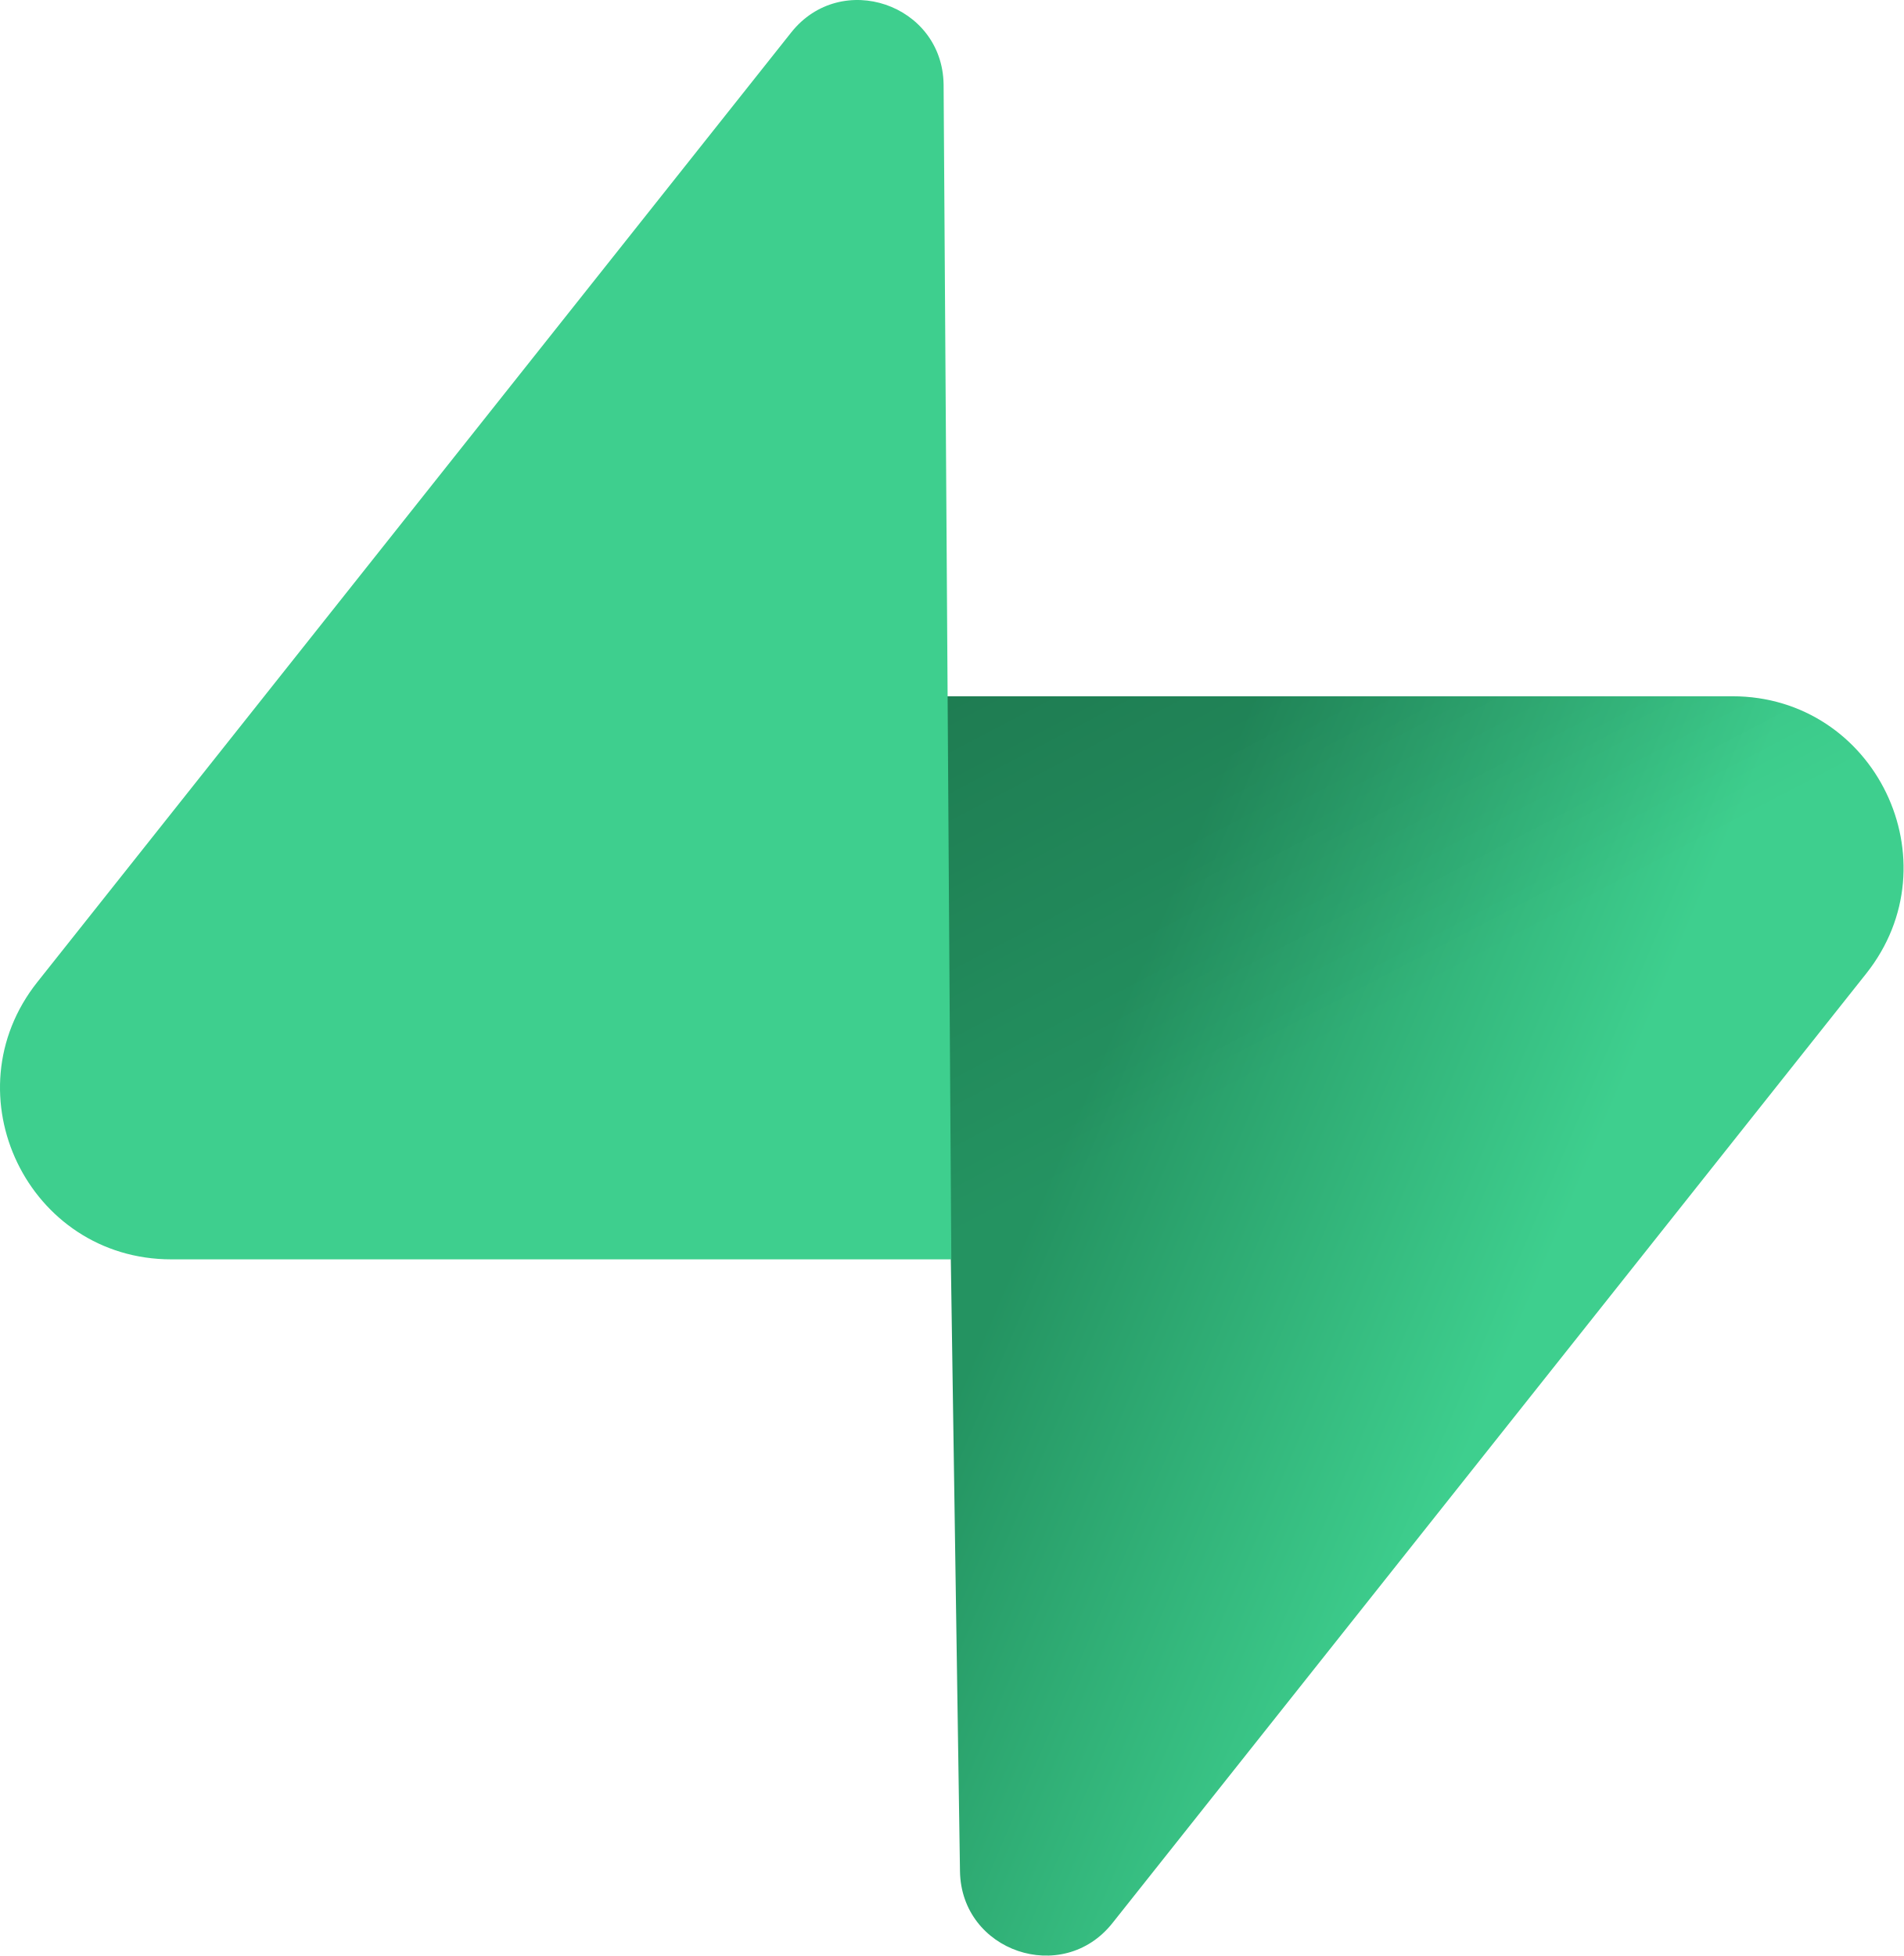
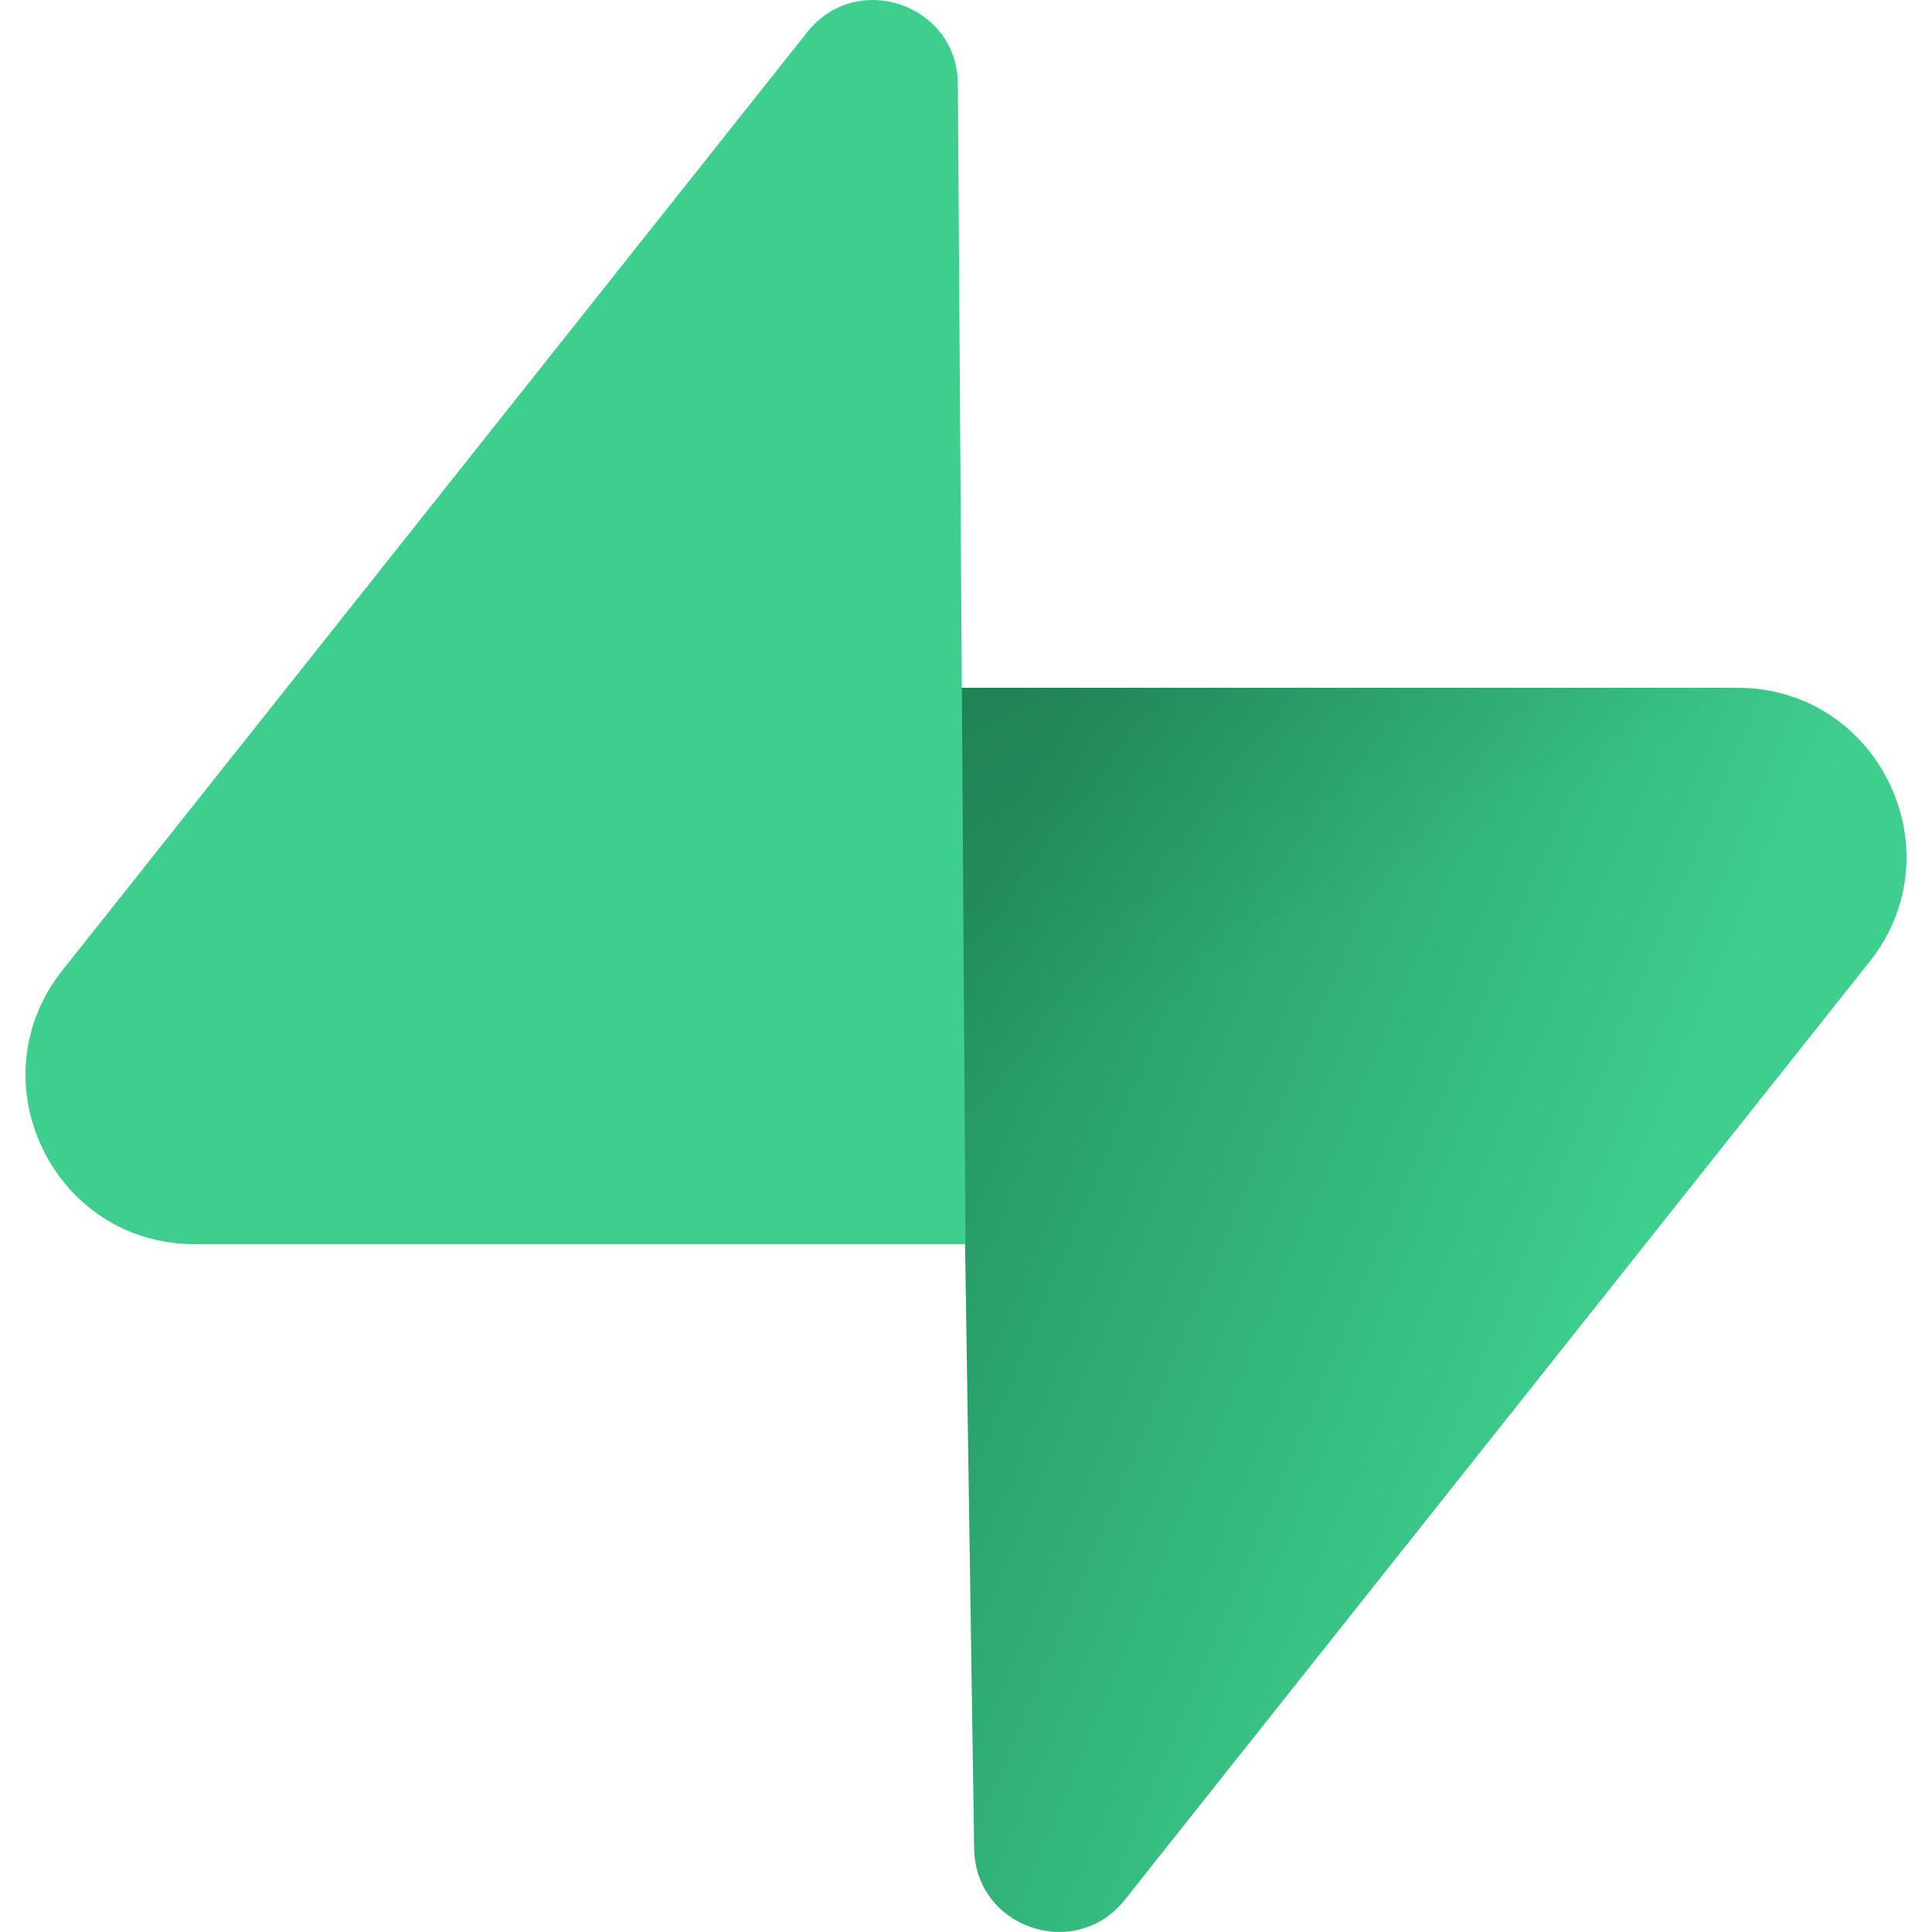
- <svg xmlns="http://www.w3.org/2000/svg" viewBox="0 0 256 263">
+ <svg xmlns="http://www.w3.org/2000/svg" viewBox="0 0 128 128">
  <defs>
-     <linearGradient id="SVGMPst3dYn" x1="20.862%" x2="63.426%" y1="20.687%" y2="44.071%">
-       <stop offset="0%" stop-color="#249361" />
-       <stop offset="100%" stop-color="#3ecf8e" />
+     <linearGradient id="a" x1="53.974" x2="94.163" y1="54.974" y2="71.829" gradientTransform="translate(29.387 60.096) scale(1.1436)" gradientUnits="userSpaceOnUse">
+       <stop offset="0" stop-color="#249361" />
+       <stop offset="1" stop-color="#3ecf8e" />
    </linearGradient>
-     <linearGradient id="SVGNaiFRdXR" x1="1.991%" x2="21.403%" y1="-13.158%" y2="34.708%">
-       <stop offset="0%" />
-       <stop offset="100%" stop-opacity="0" />
+     <linearGradient id="b" x1="36.156" x2="54.484" y1="30.578" y2="65.081" gradientTransform="translate(29.387 60.096) scale(1.1436)" gradientUnits="userSpaceOnUse">
+       <stop offset="0" />
+       <stop offset="1" stop-opacity="0" />
    </linearGradient>
  </defs>
-   <path fill="url(#SVGMPst3dYn)" d="M149.602 258.579c-6.718 8.46-20.338 3.824-20.5-6.977l-2.367-157.984h106.229c19.24 0 29.971 22.223 18.007 37.292z" />
-   <path fill="url(#SVGNaiFRdXR)" fill-opacity=".2" d="M149.602 258.579c-6.718 8.46-20.338 3.824-20.5-6.977l-2.367-157.984h106.229c19.24 0 29.971 22.223 18.007 37.292z" />
-   <path fill="#3ecf8e" d="M106.399 4.37c6.717-8.461 20.338-3.826 20.5 6.976l1.037 157.984H23.037c-19.241 0-29.973-22.223-18.008-37.292z" />
+   <path fill="url(#a)" d="M102.24 186.21c-3.267 4.117-9.904 1.862-9.977-3.397l-1.156-76.906h51.715c9.365 0 14.587 10.817 8.763 18.149z" transform="translate(-27.722 -60.338)" />
+   <path fill="url(#b)" fill-opacity=".2" d="M102.24 186.21c-3.267 4.117-9.904 1.862-9.977-3.397l-1.156-76.906h51.715c9.365 0 14.587 10.817 8.763 18.149z" transform="translate(-27.722 -60.338)" />
+   <path fill="#3ecf8e" d="M53.484 2.128c3.267-4.117 9.905-1.862 9.977 3.396l.508 76.907H12.902c-9.365 0-14.587-10.817-8.764-18.149z" />
</svg>
